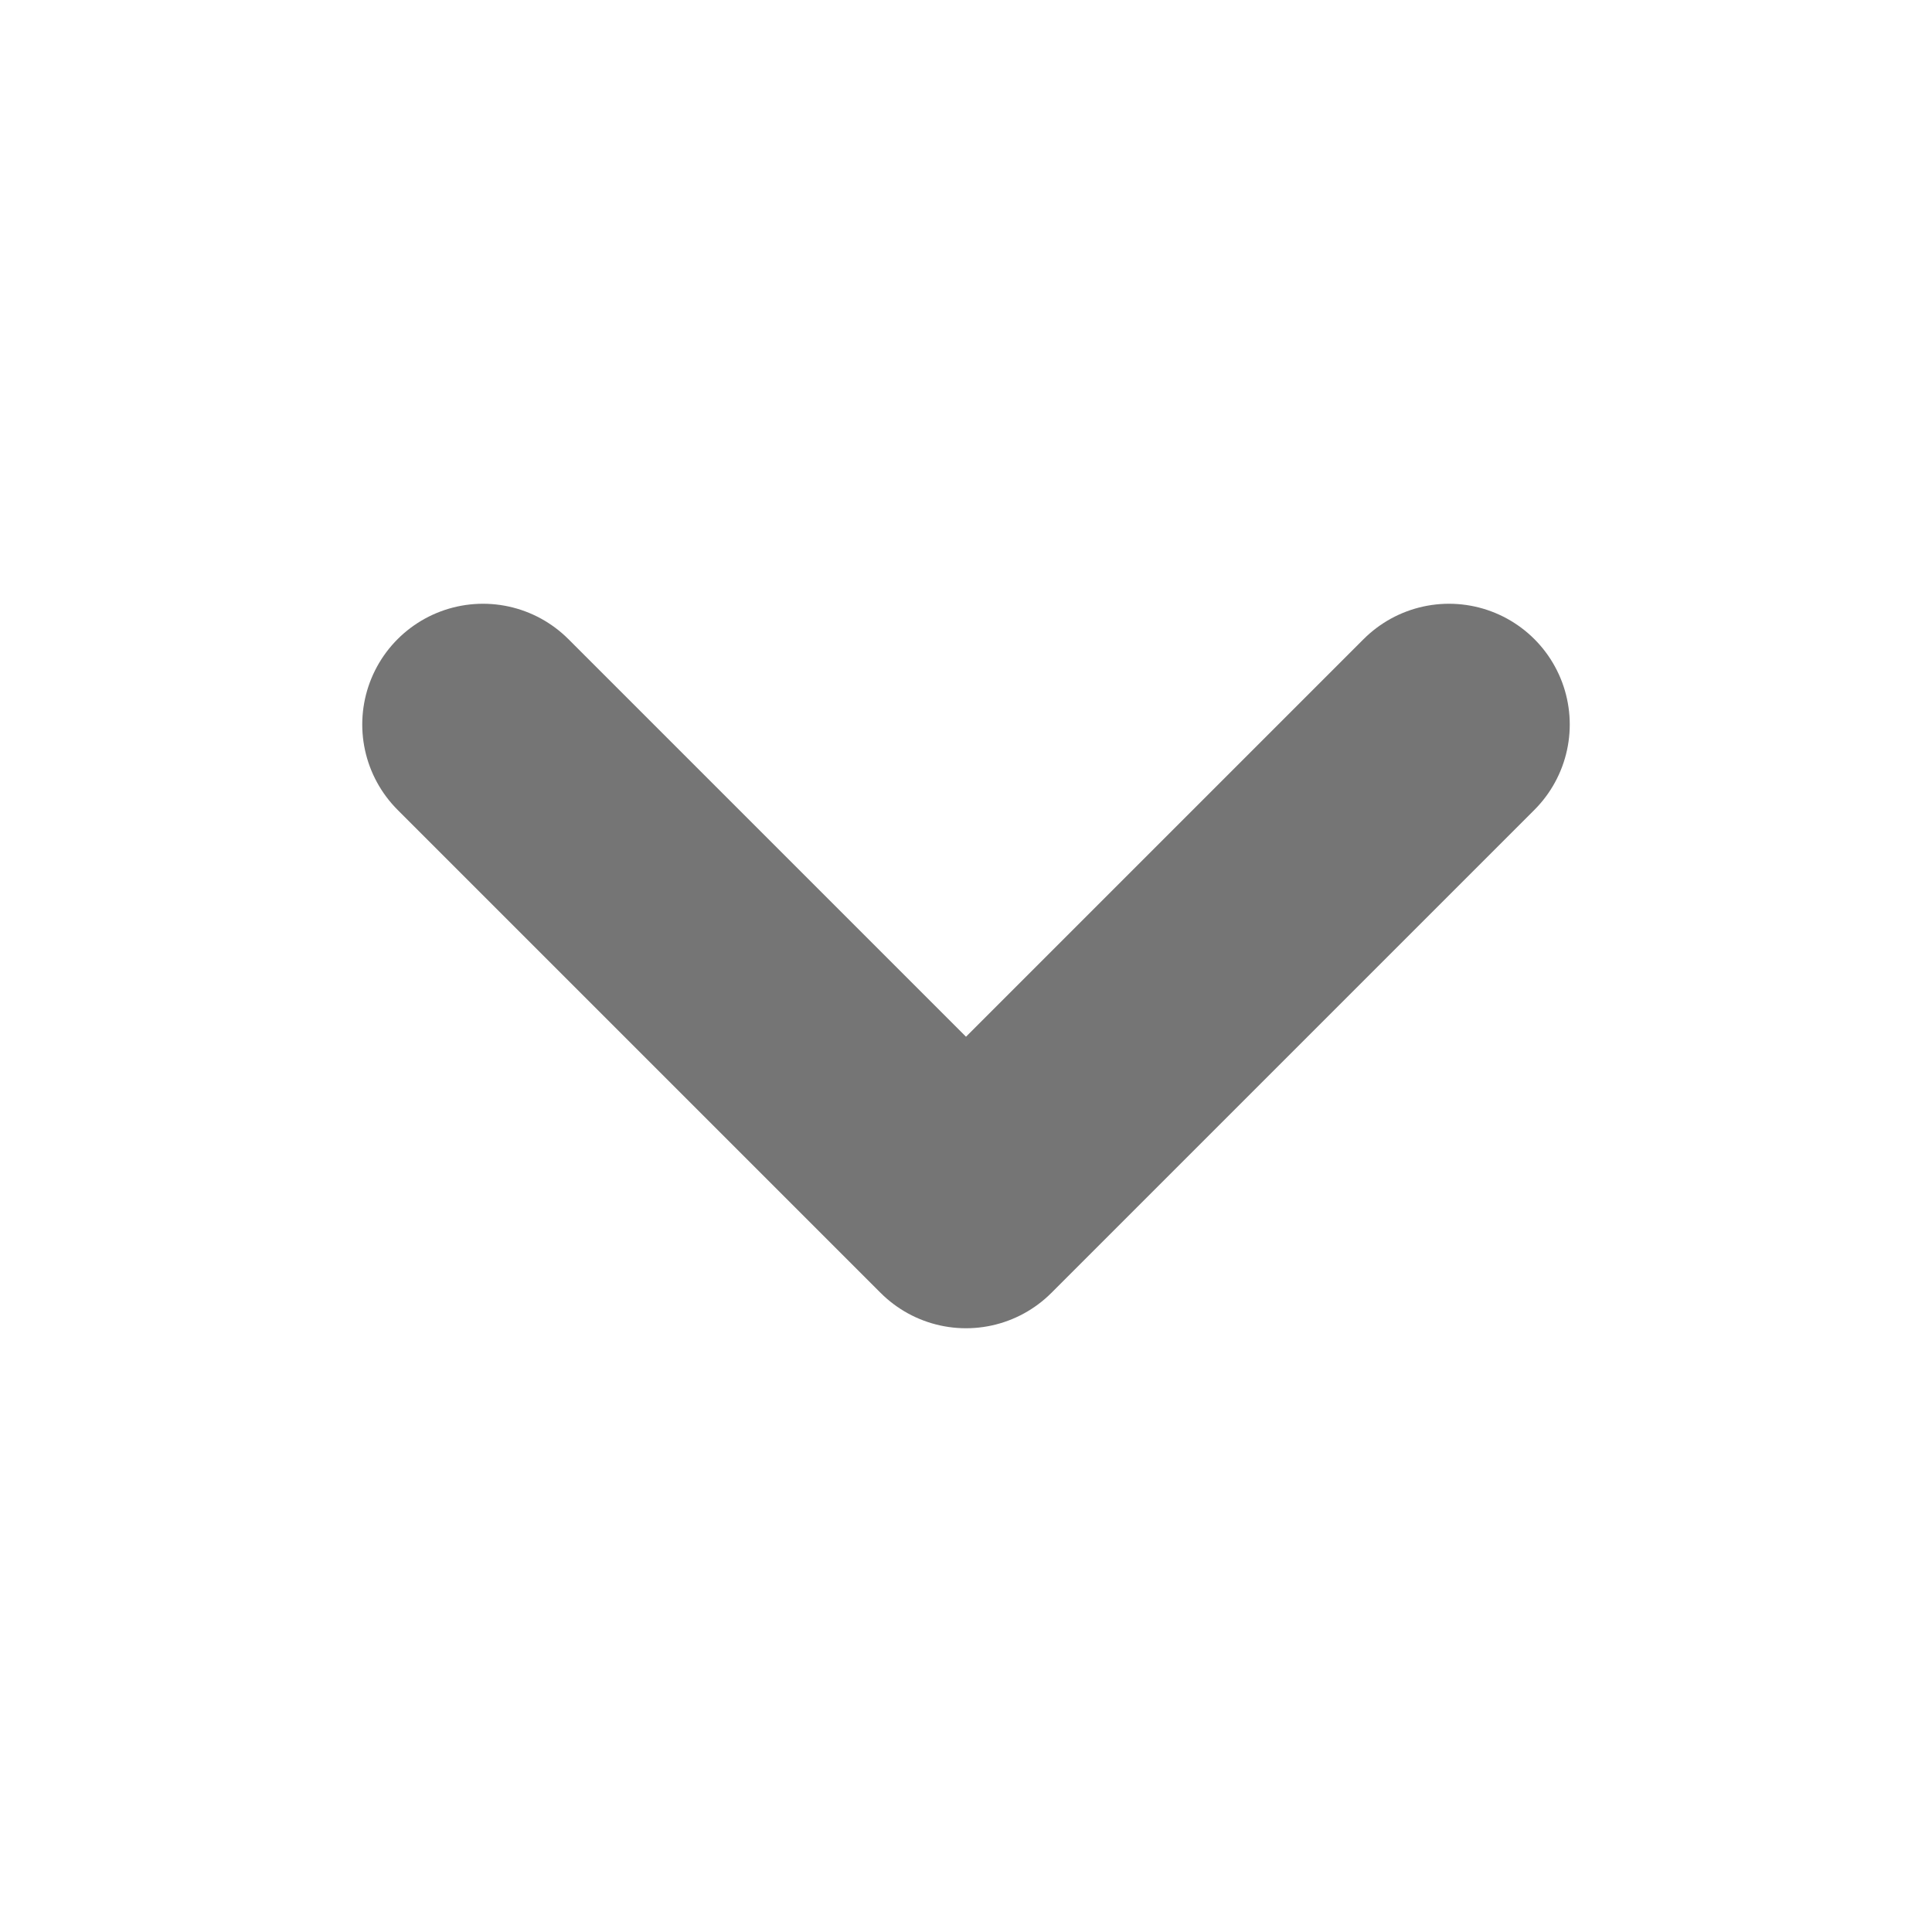
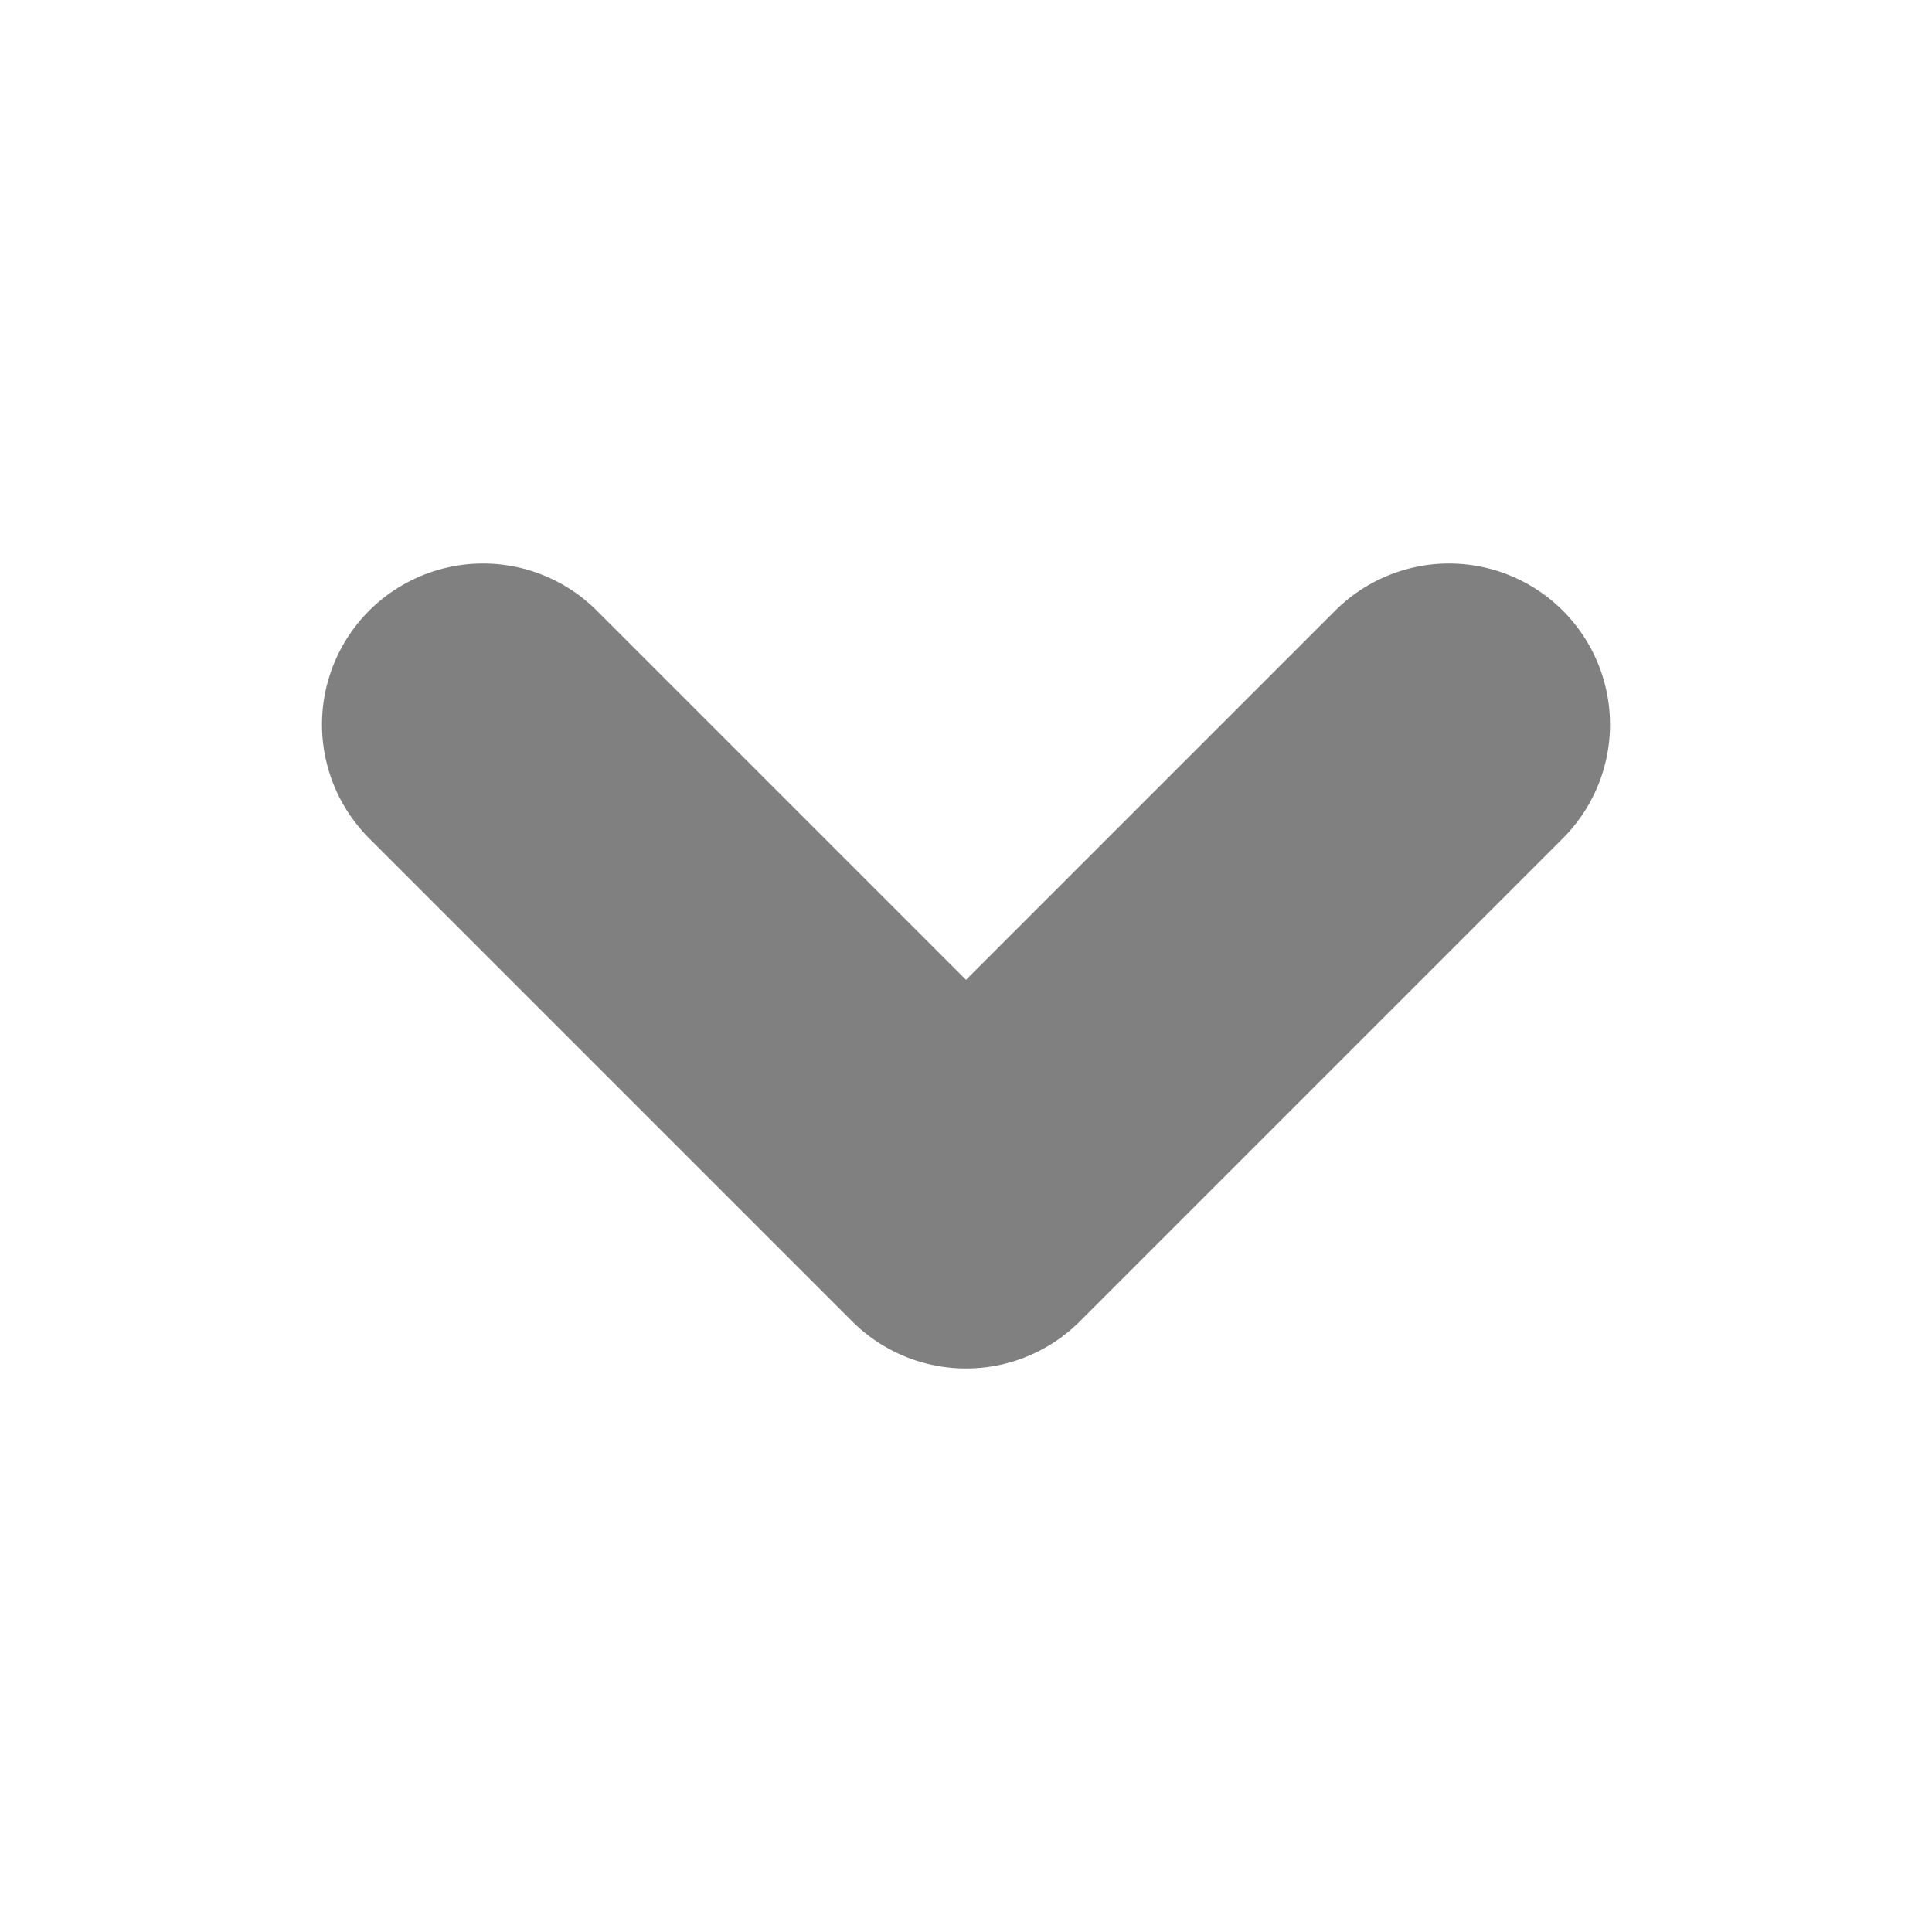
<svg xmlns="http://www.w3.org/2000/svg" width="12" height="12" viewBox="0 0 12 12">
-   <path d="M3 4.5L6 7.5L9 4.5" fill="none" stroke="#757575" stroke-width="1.5" stroke-linecap="round" stroke-linejoin="round" />
+   <path d="M3 4.5L6 7.5L9 4.5" fill="none" stroke="#808080" stroke-width="2" stroke-linecap="round" stroke-linejoin="round" />
</svg>
